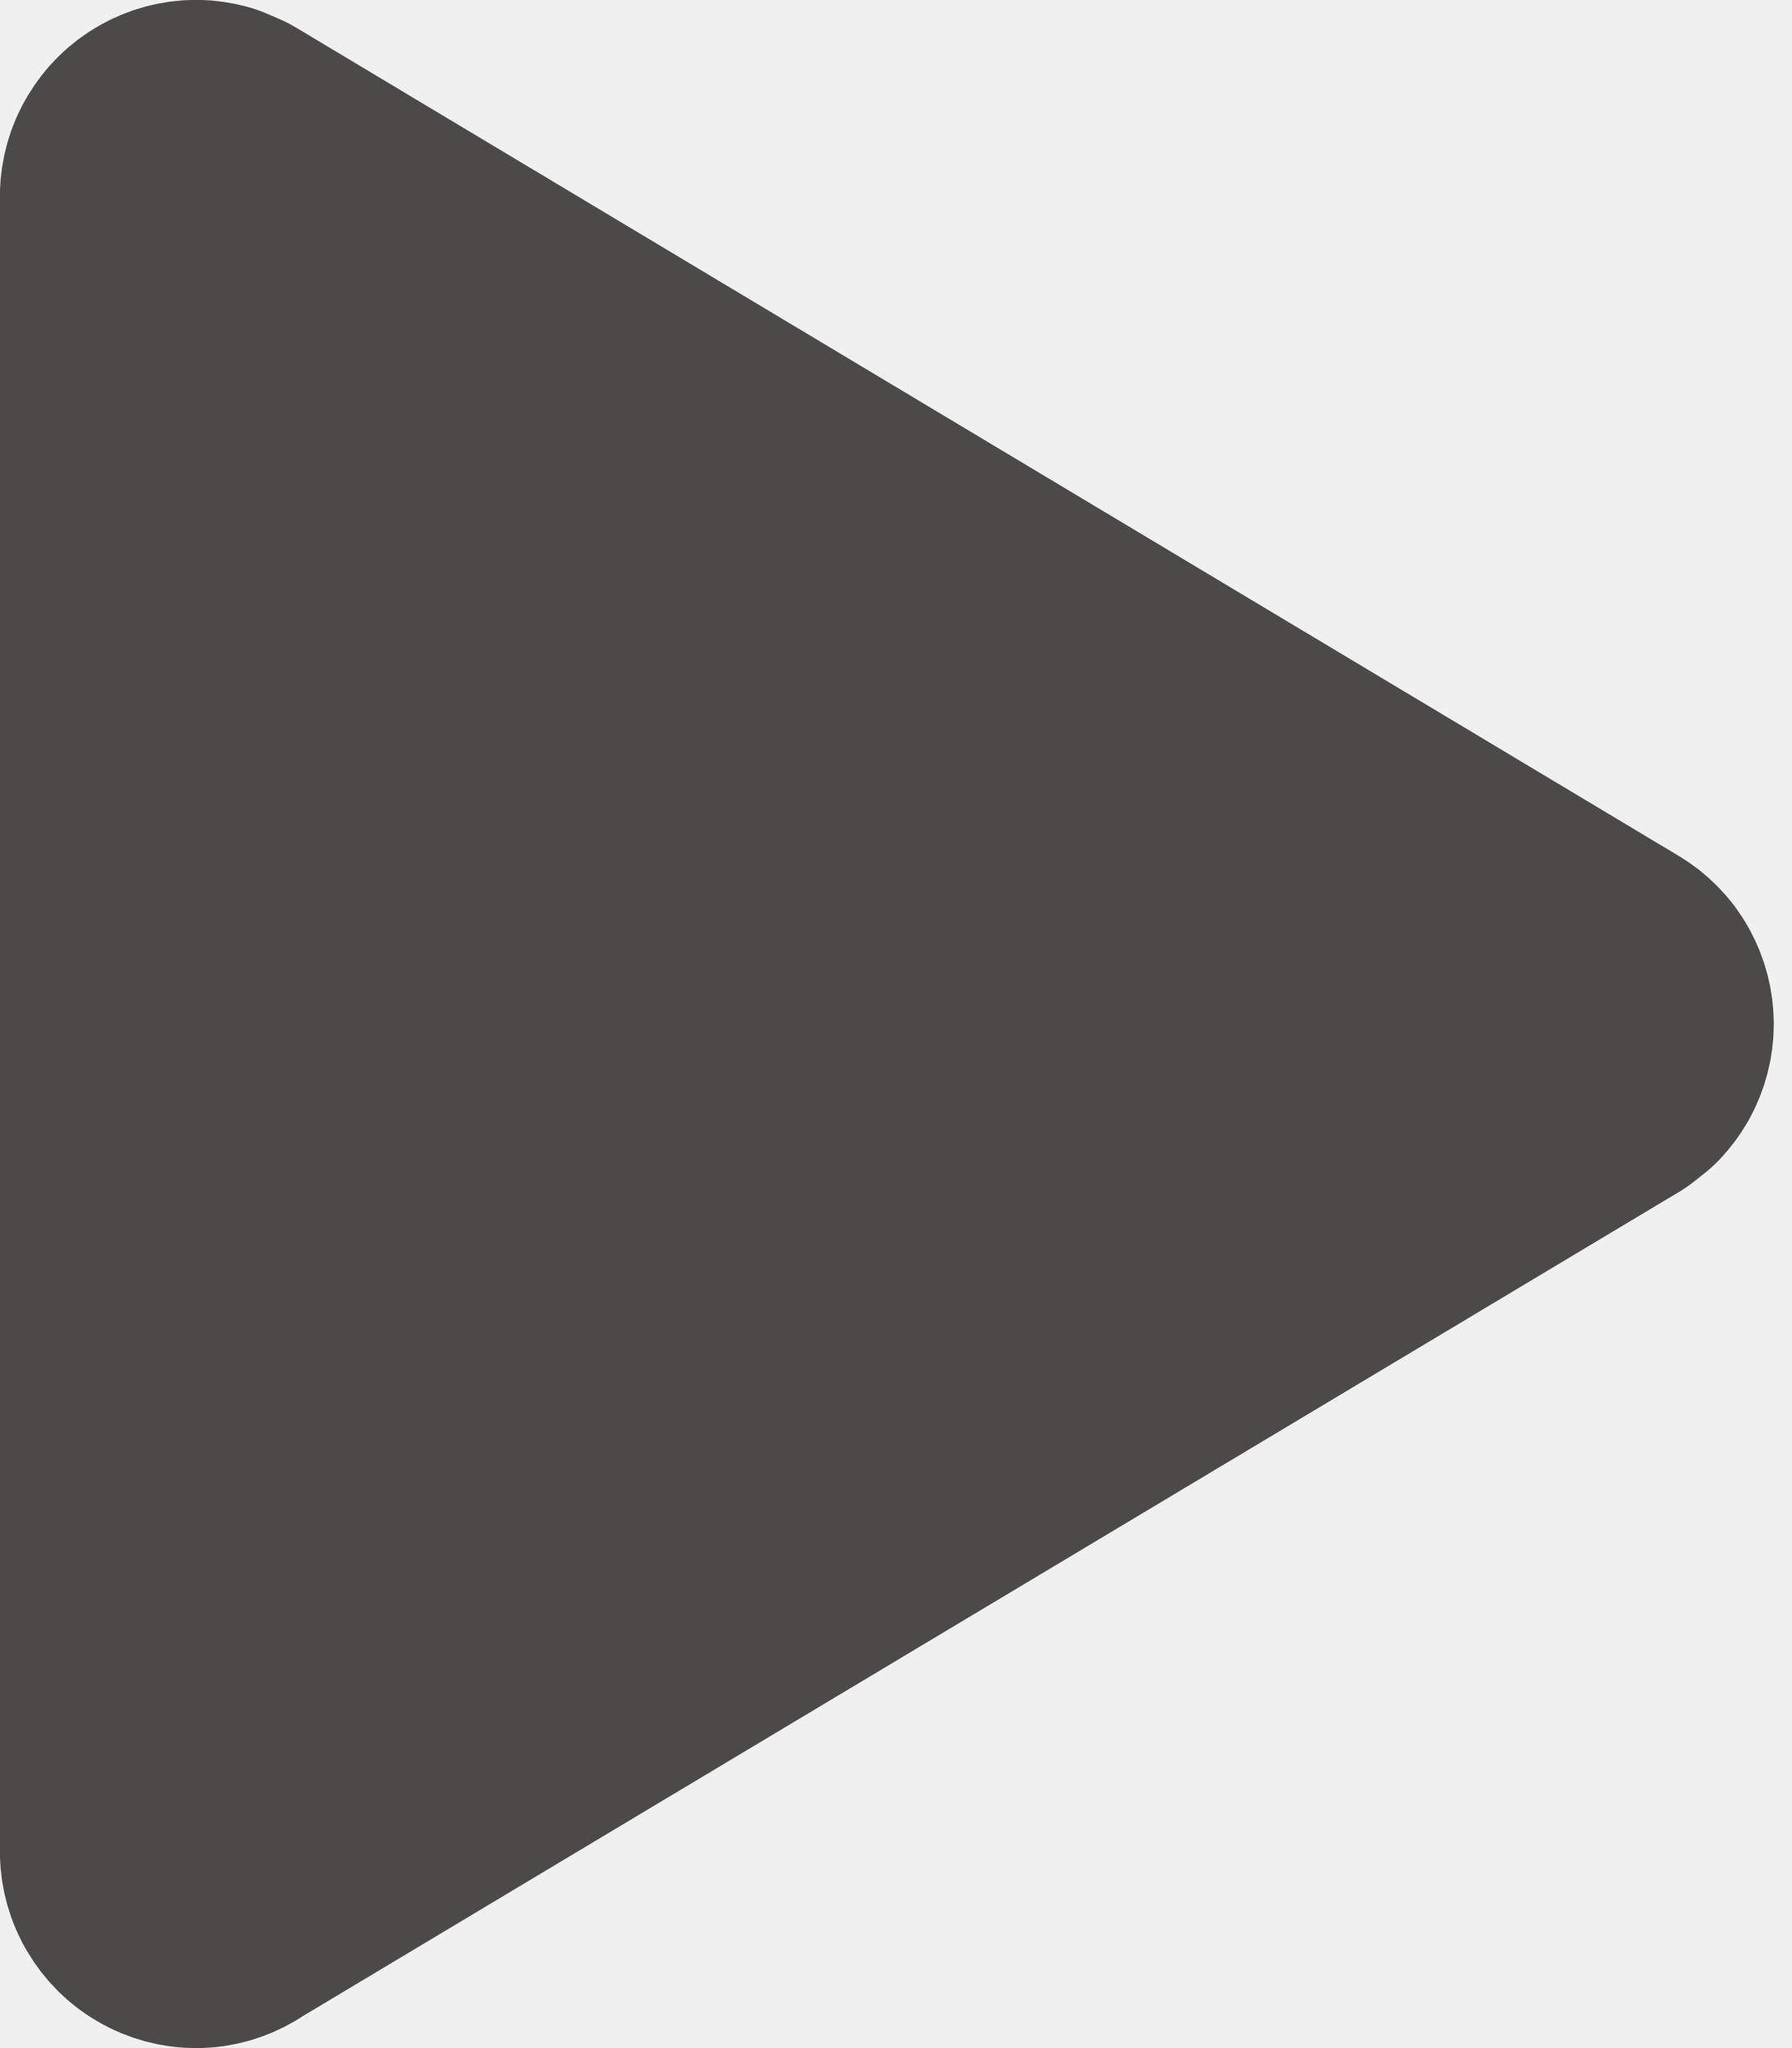
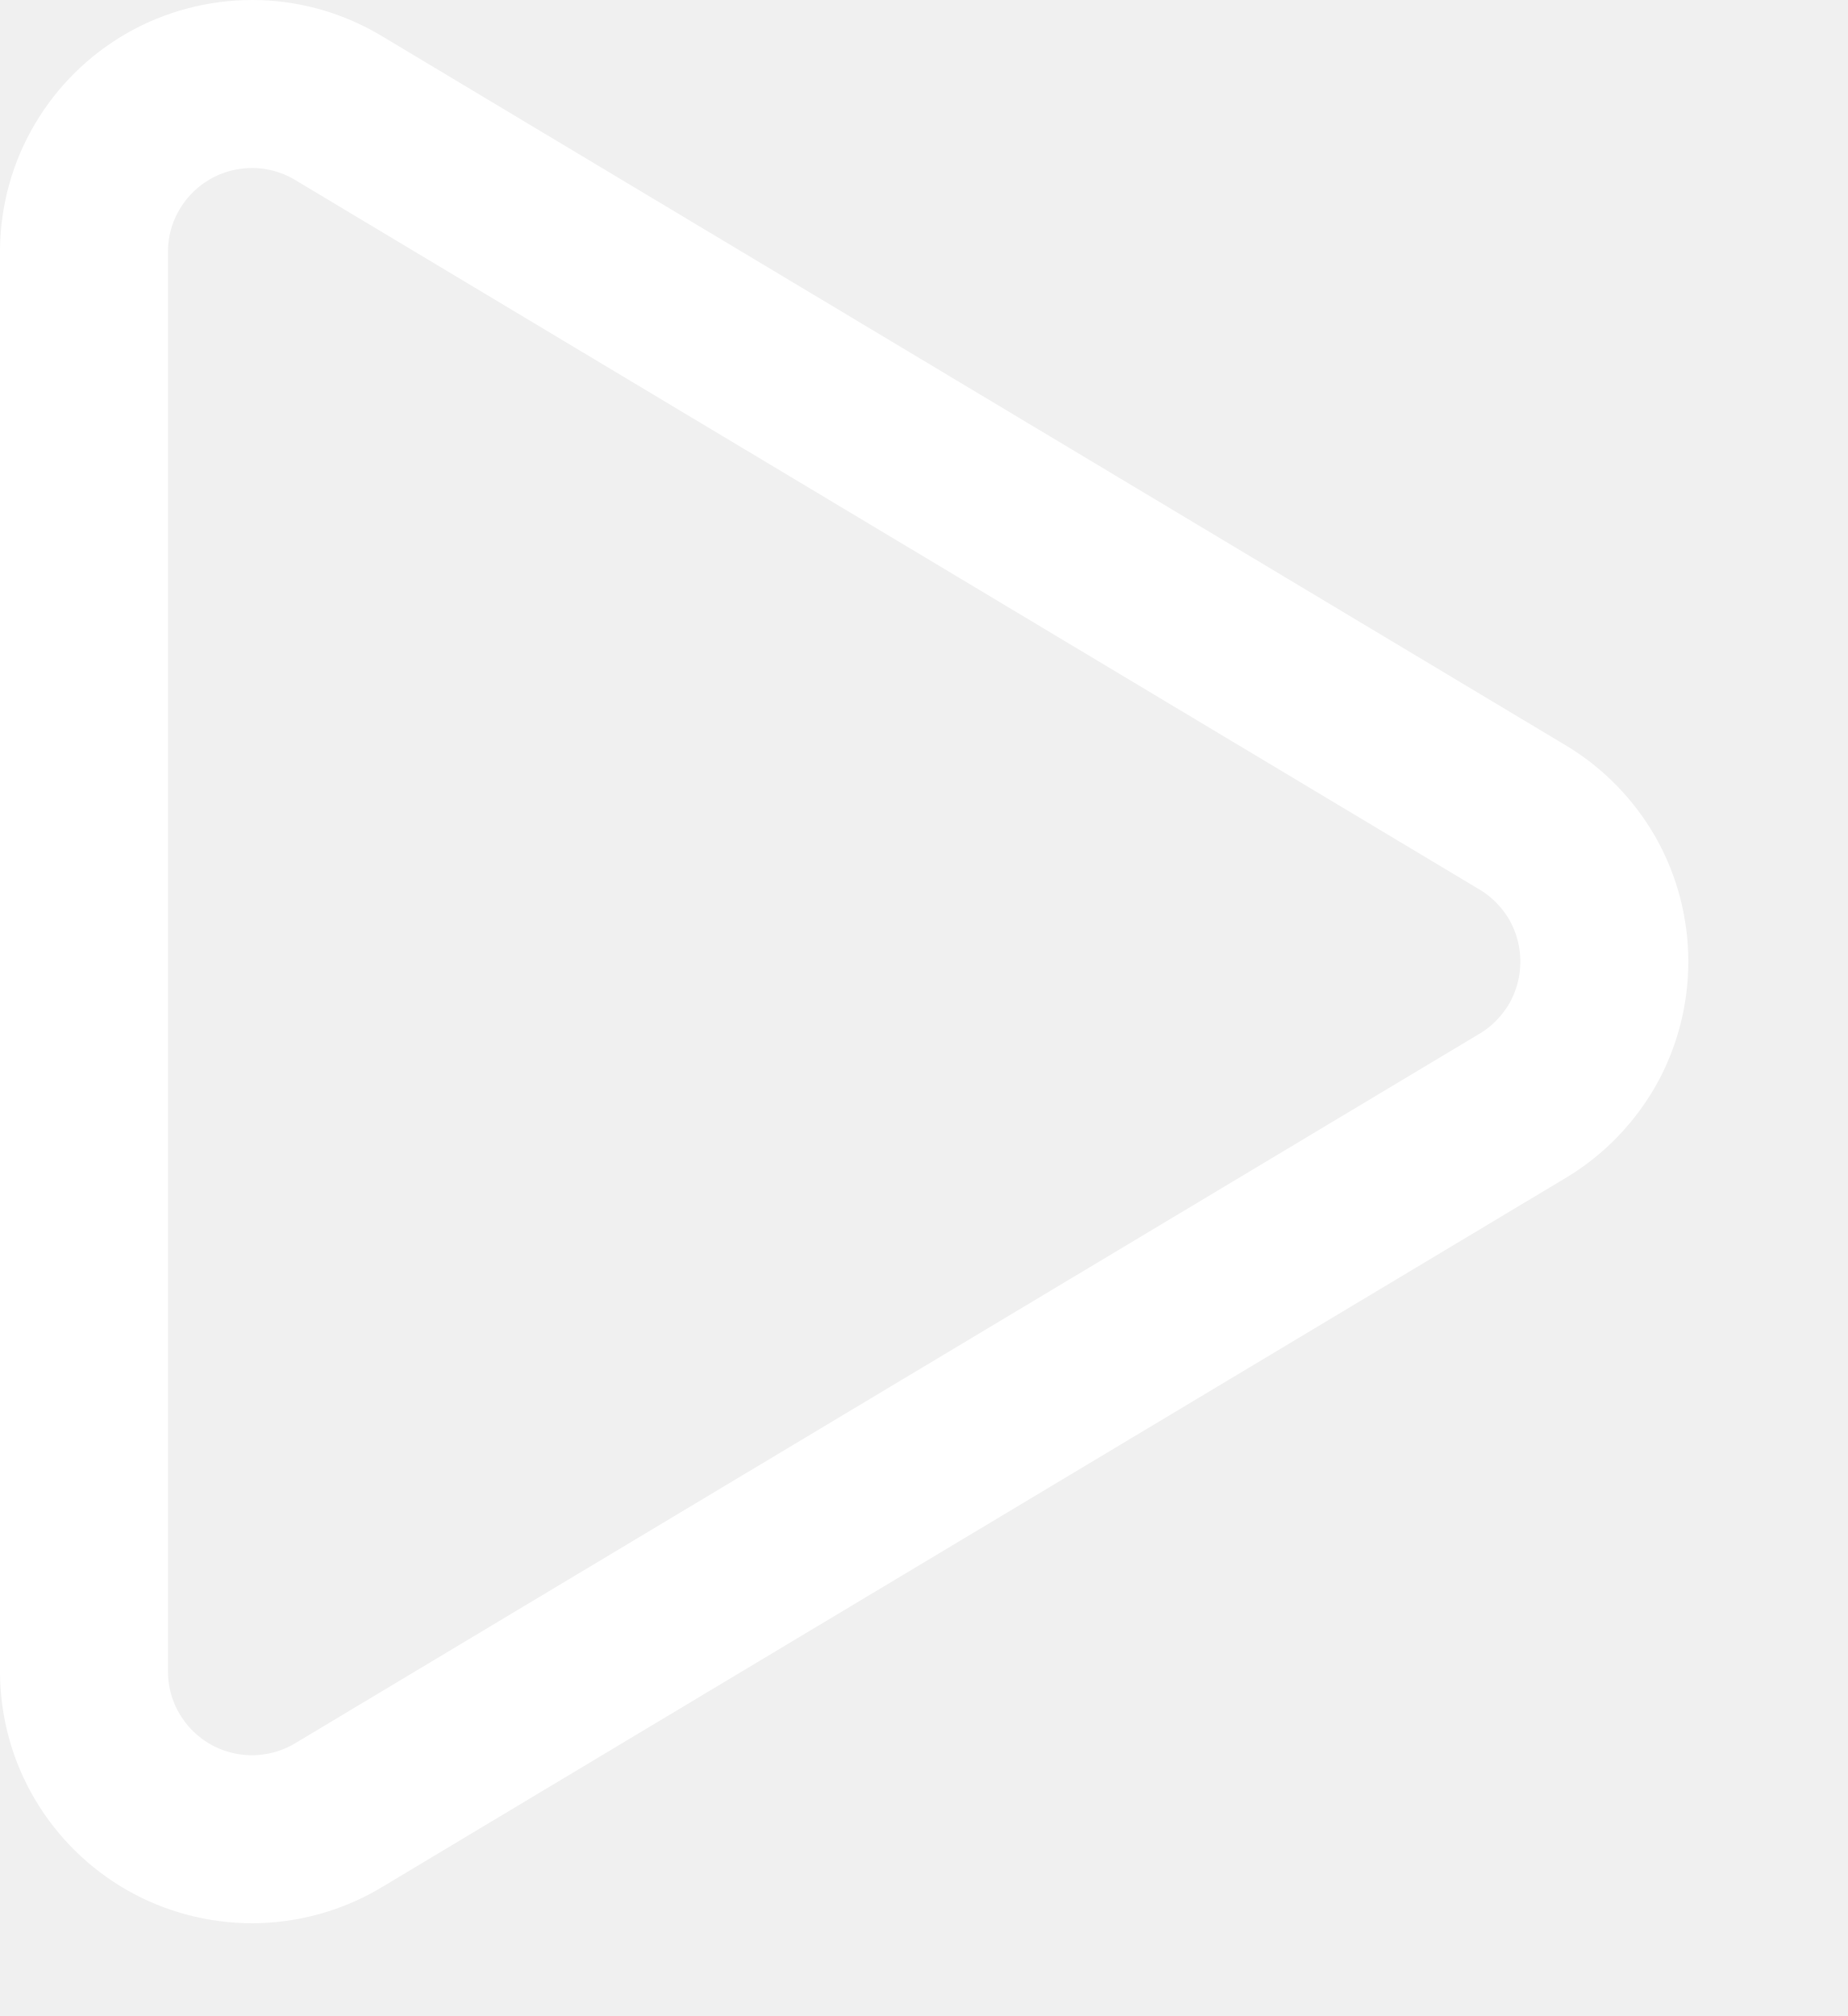
- <svg xmlns="http://www.w3.org/2000/svg" width="7" height="8" viewBox="0 0 7 8" fill="none">
-   <path d="M6.359 4C6.359 4.033 6.35 4.067 6.334 4.096C6.326 4.11 6.316 4.123 6.305 4.135L6.266 4.166L0.863 7.401V7.402C0.834 7.419 0.8 7.429 0.767 7.429C0.733 7.429 0.699 7.42 0.67 7.403C0.641 7.387 0.616 7.362 0.599 7.333C0.581 7.304 0.572 7.27 0.571 7.236V0.764C0.572 0.73 0.581 0.696 0.599 0.667C0.616 0.638 0.641 0.613 0.67 0.597C0.699 0.58 0.733 0.571 0.767 0.571C0.783 0.571 0.8 0.574 0.816 0.578L0.863 0.598L6.266 3.834C6.294 3.851 6.318 3.875 6.334 3.904C6.35 3.933 6.359 3.967 6.359 4Z" fill="#4B4A49" stroke="#4B4A49" stroke-width="1.143" stroke-linecap="round" stroke-linejoin="round" />
+ <svg xmlns="http://www.w3.org/2000/svg" width="11" height="12" viewBox="0 0 11 12" fill="none">
+   <path d="M9.07 4.869L2 0.634C1.849 0.547 1.677 0.5 1.503 0.5C1.328 0.5 1.156 0.545 1.005 0.631C0.853 0.718 0.727 0.842 0.638 0.993C0.549 1.143 0.502 1.314 0.5 1.489V9.959C0.502 10.134 0.549 10.305 0.638 10.455C0.727 10.606 0.853 10.73 1.005 10.817C1.156 10.903 1.328 10.948 1.503 10.948C1.677 10.947 1.849 10.901 2 10.814L9.07 6.579C9.217 6.49 9.338 6.364 9.423 6.215C9.507 6.065 9.551 5.896 9.551 5.724C9.551 5.552 9.507 5.383 9.423 5.233C9.338 5.084 9.217 4.958 9.07 4.869Z" stroke="white" stroke-linecap="round" stroke-linejoin="round" />
</svg>
